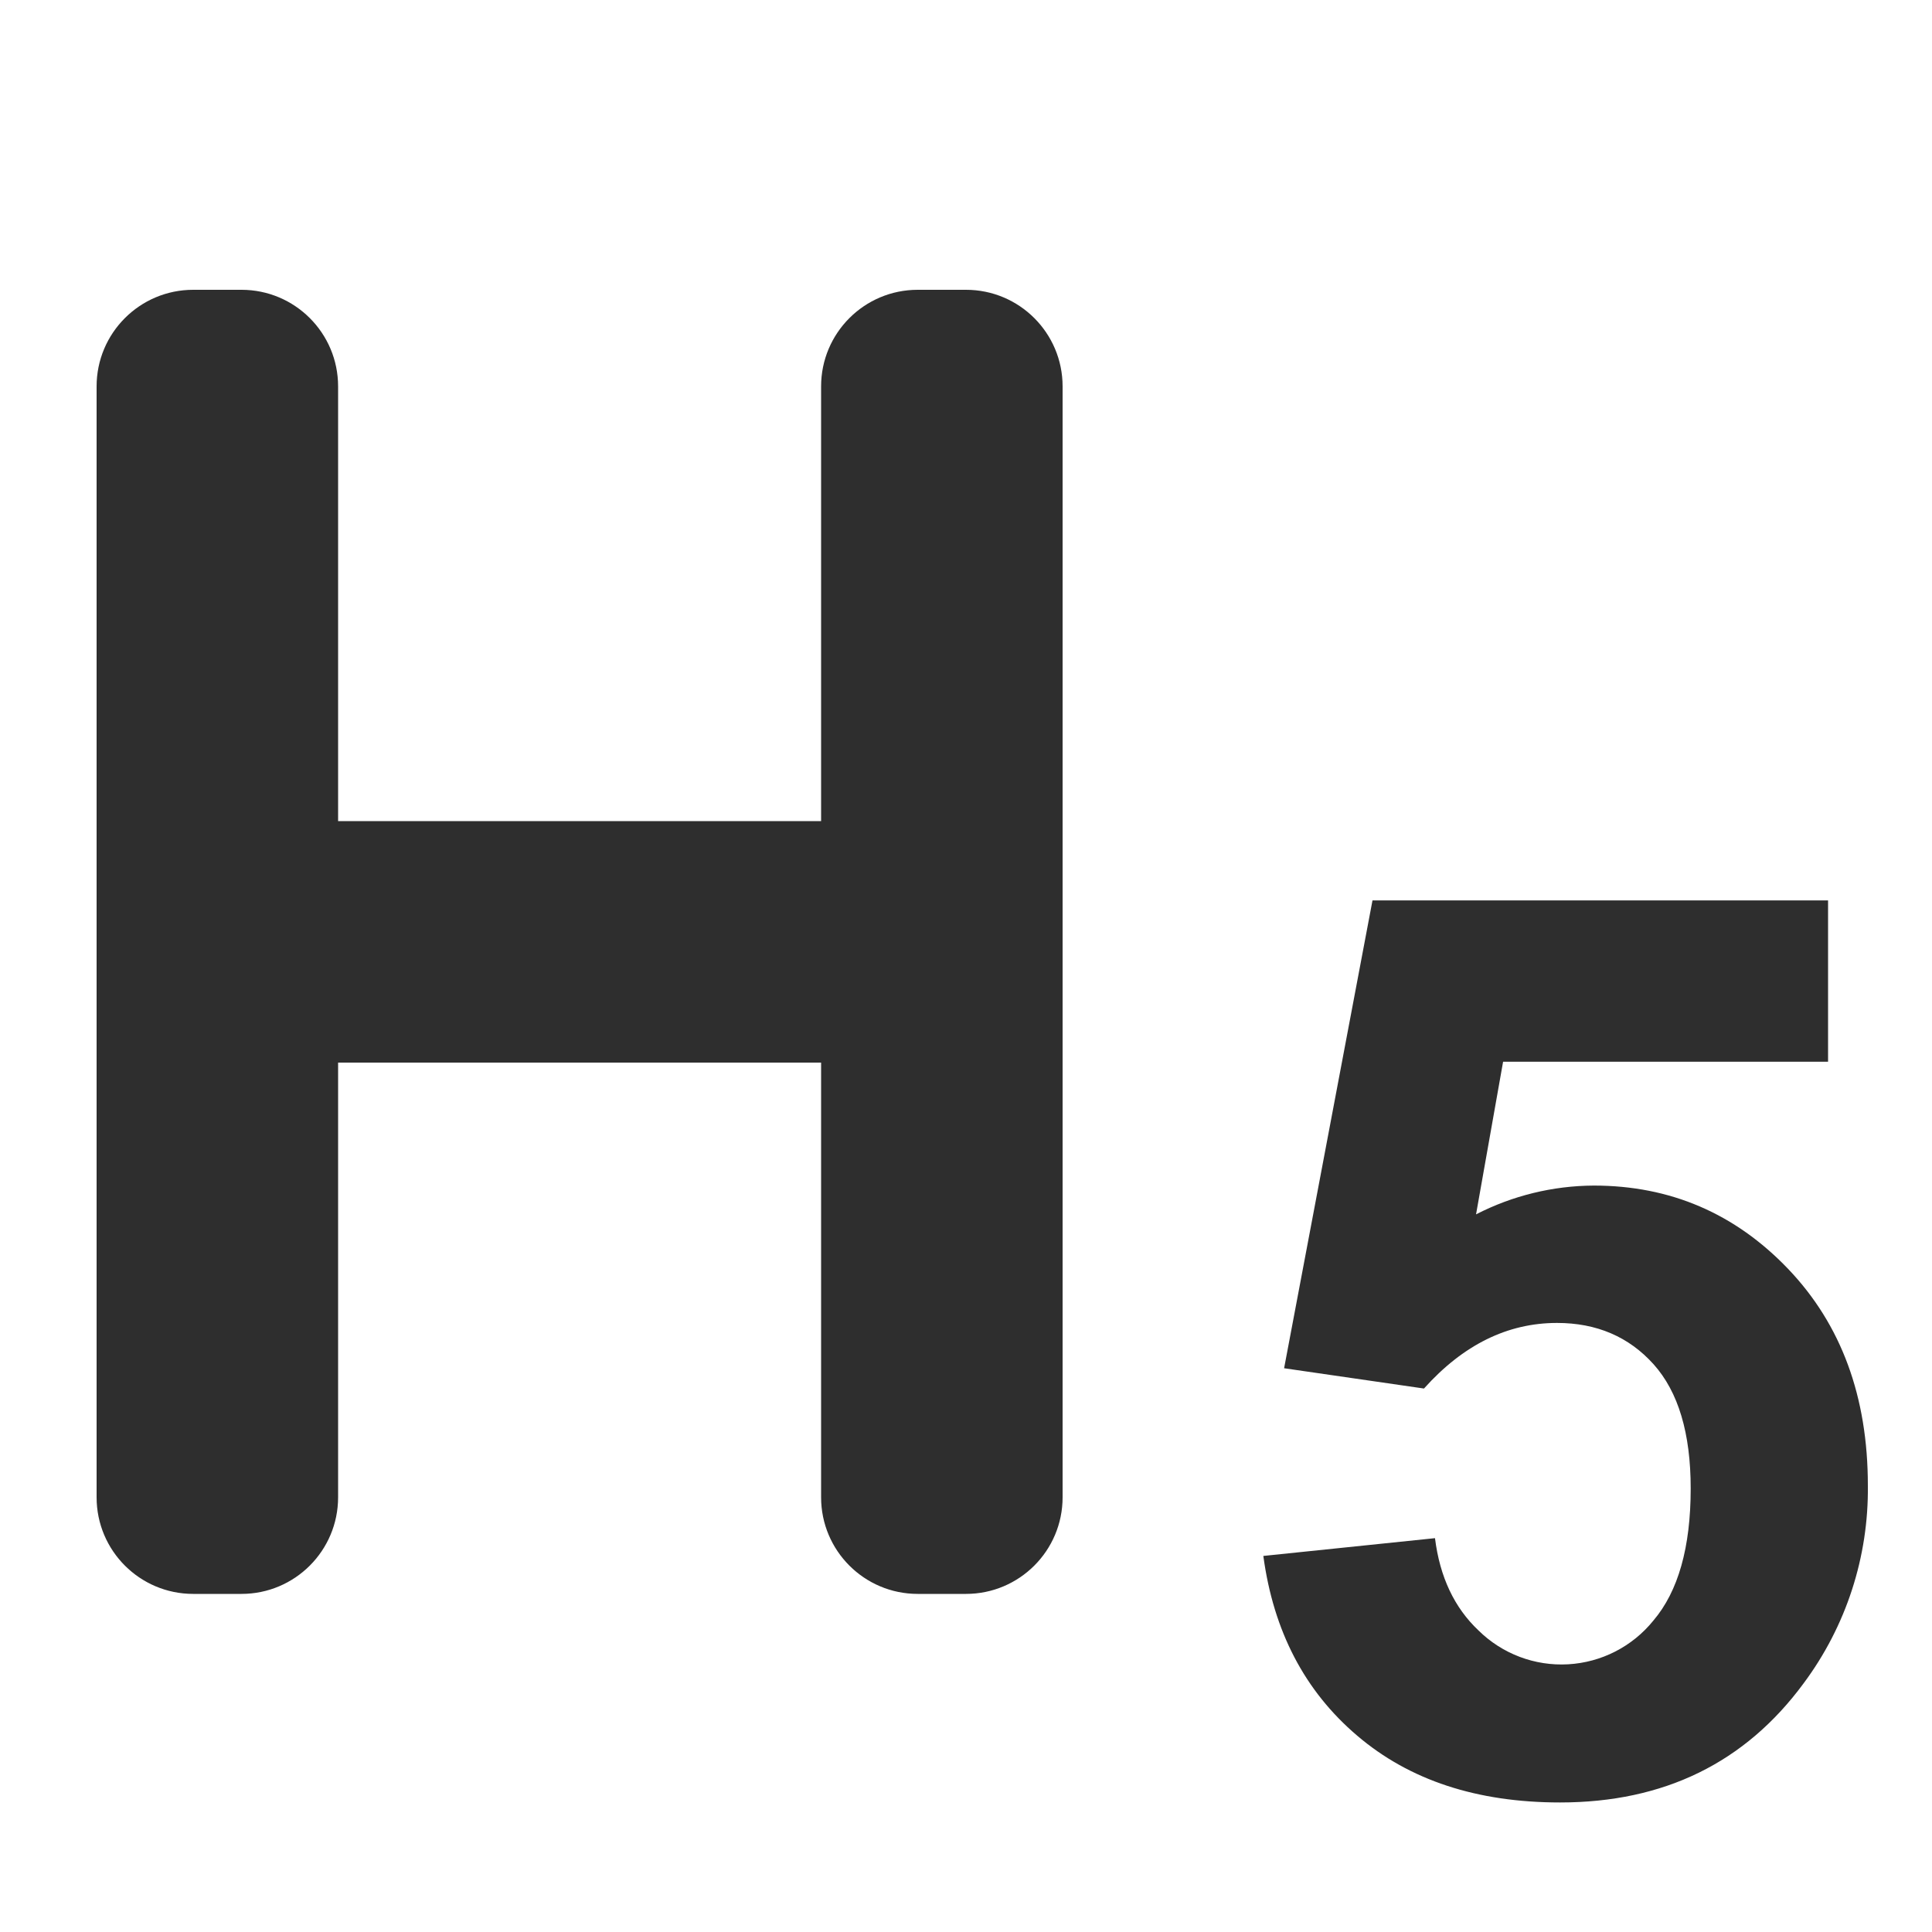
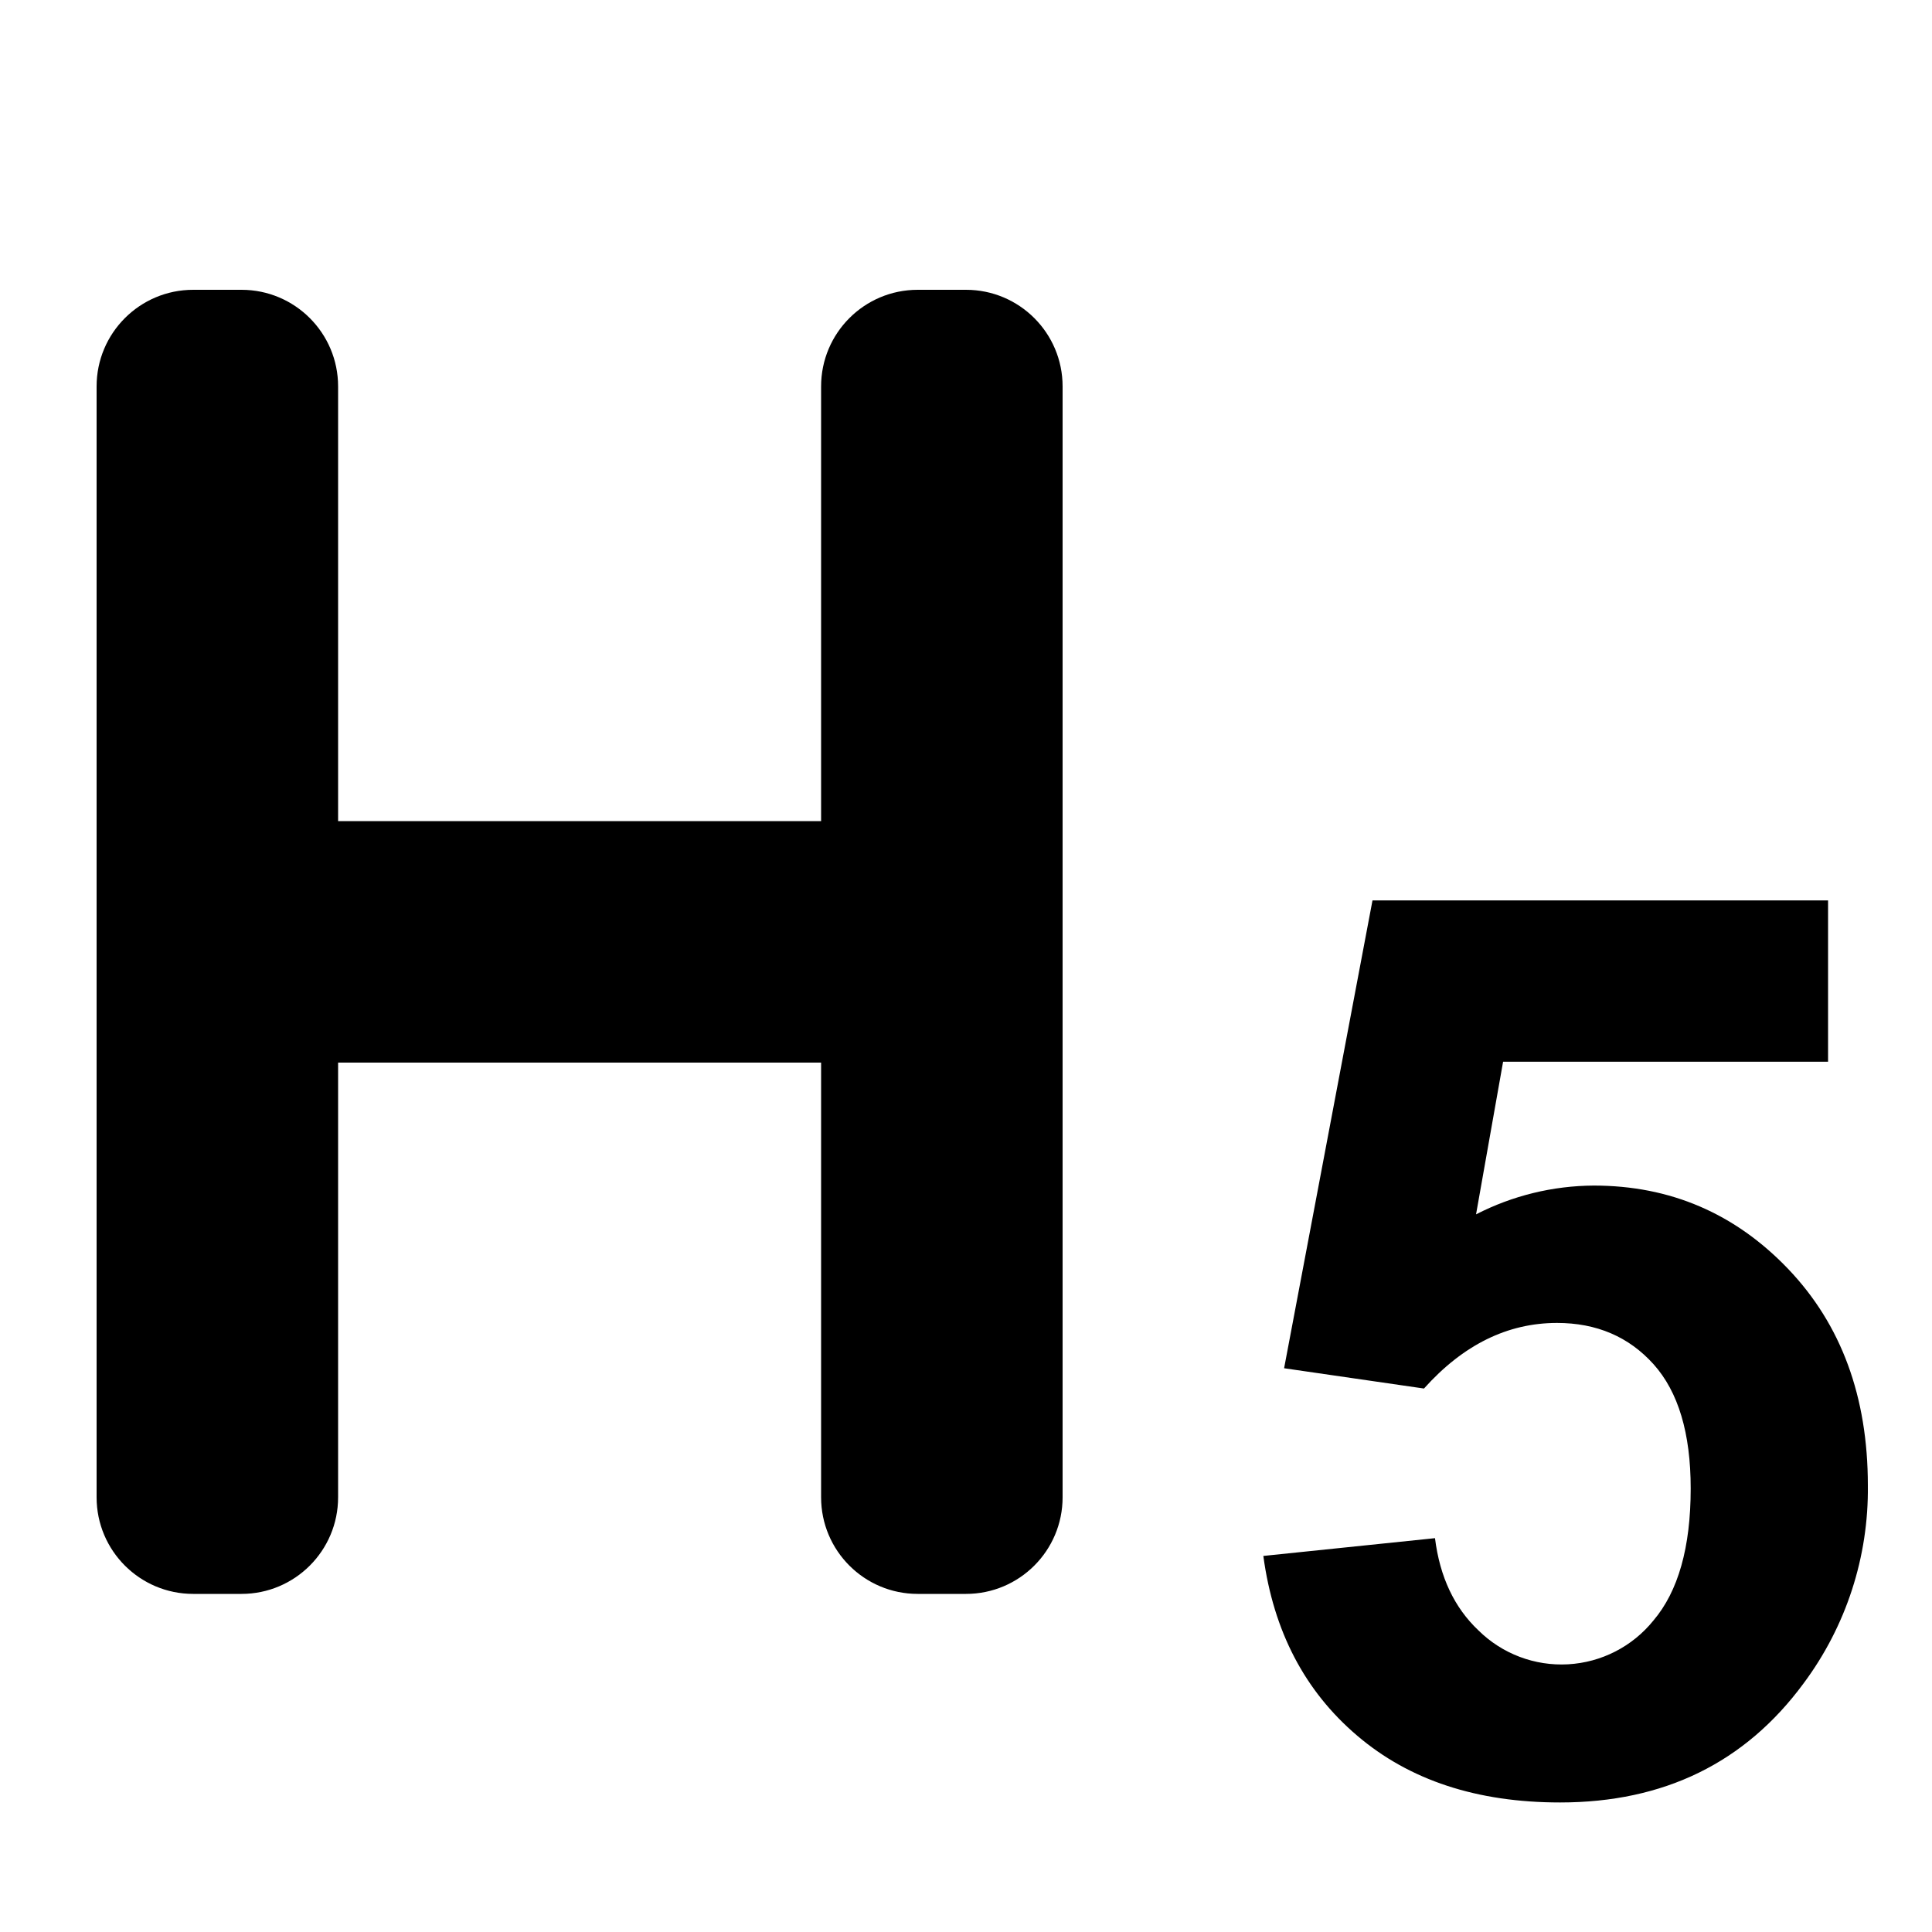
<svg xmlns="http://www.w3.org/2000/svg" width="20" height="20">
-   <g fill="#2E2E2E" fill-rule="evenodd">
-     <path d="M3.5 8.5h5V4a1 1 0 0 1 1-1h.5a1 1 0 0 1 1 1v11.5a1 1 0 0 1-1 1h-.5a1 1 0 0 1-1-1V11h-5v4.5a1 1 0 0 1-1 1H2a1 1 0 0 1-1-1V4a1 1 0 0 1 1-1h.5a1 1 0 0 1 1 1v4.5zM13.078 16.107l1.777-.184c.05.402.201.72.45.955a1.223 1.223 0 0 0 1.81-.101c.258-.303.387-.759.387-1.368 0-.572-.128-1-.384-1.286-.256-.285-.59-.428-1-.428-.512 0-.971.226-1.377.679l-1.448-.21.915-4.843h4.716v1.67H15.56l-.28 1.58a2.697 2.697 0 0 1 1.219-.298c.791 0 1.462.288 2.012.863.55.576.825 1.323.825 2.241a3.36 3.36 0 0 1-.666 2.05c-.605.821-1.445 1.232-2.52 1.232-.86 0-1.56-.23-2.101-.692-.542-.461-.866-1.081-.971-1.86z" />
-   </g>
+   <path d="M3.5 8.5h5V4a1 1 0 0 1 1-1h.5a1 1 0 0 1 1 1v11.5a1 1 0 0 1-1 1h-.5a1 1 0 0 1-1-1V11h-5v4.5a1 1 0 0 1-1 1H2a1 1 0 0 1-1-1V4a1 1 0 0 1 1-1h.5a1 1 0 0 1 1 1v4.5zM13.078 16.107l1.777-.184c.05.402.201.72.45.955a1.223 1.223 0 0 0 1.81-.101c.258-.303.387-.759.387-1.368 0-.572-.128-1-.384-1.286-.256-.285-.59-.428-1-.428-.512 0-.971.226-1.377.679l-1.448-.21.915-4.843h4.716v1.67H15.56l-.28 1.58a2.697 2.697 0 0 1 1.219-.298c.791 0 1.462.288 2.012.863.55.576.825 1.323.825 2.241a3.36 3.36 0 0 1-.666 2.05c-.605.821-1.445 1.232-2.52 1.232-.86 0-1.56-.23-2.101-.692-.542-.461-.866-1.081-.971-1.86z" />
</svg>
